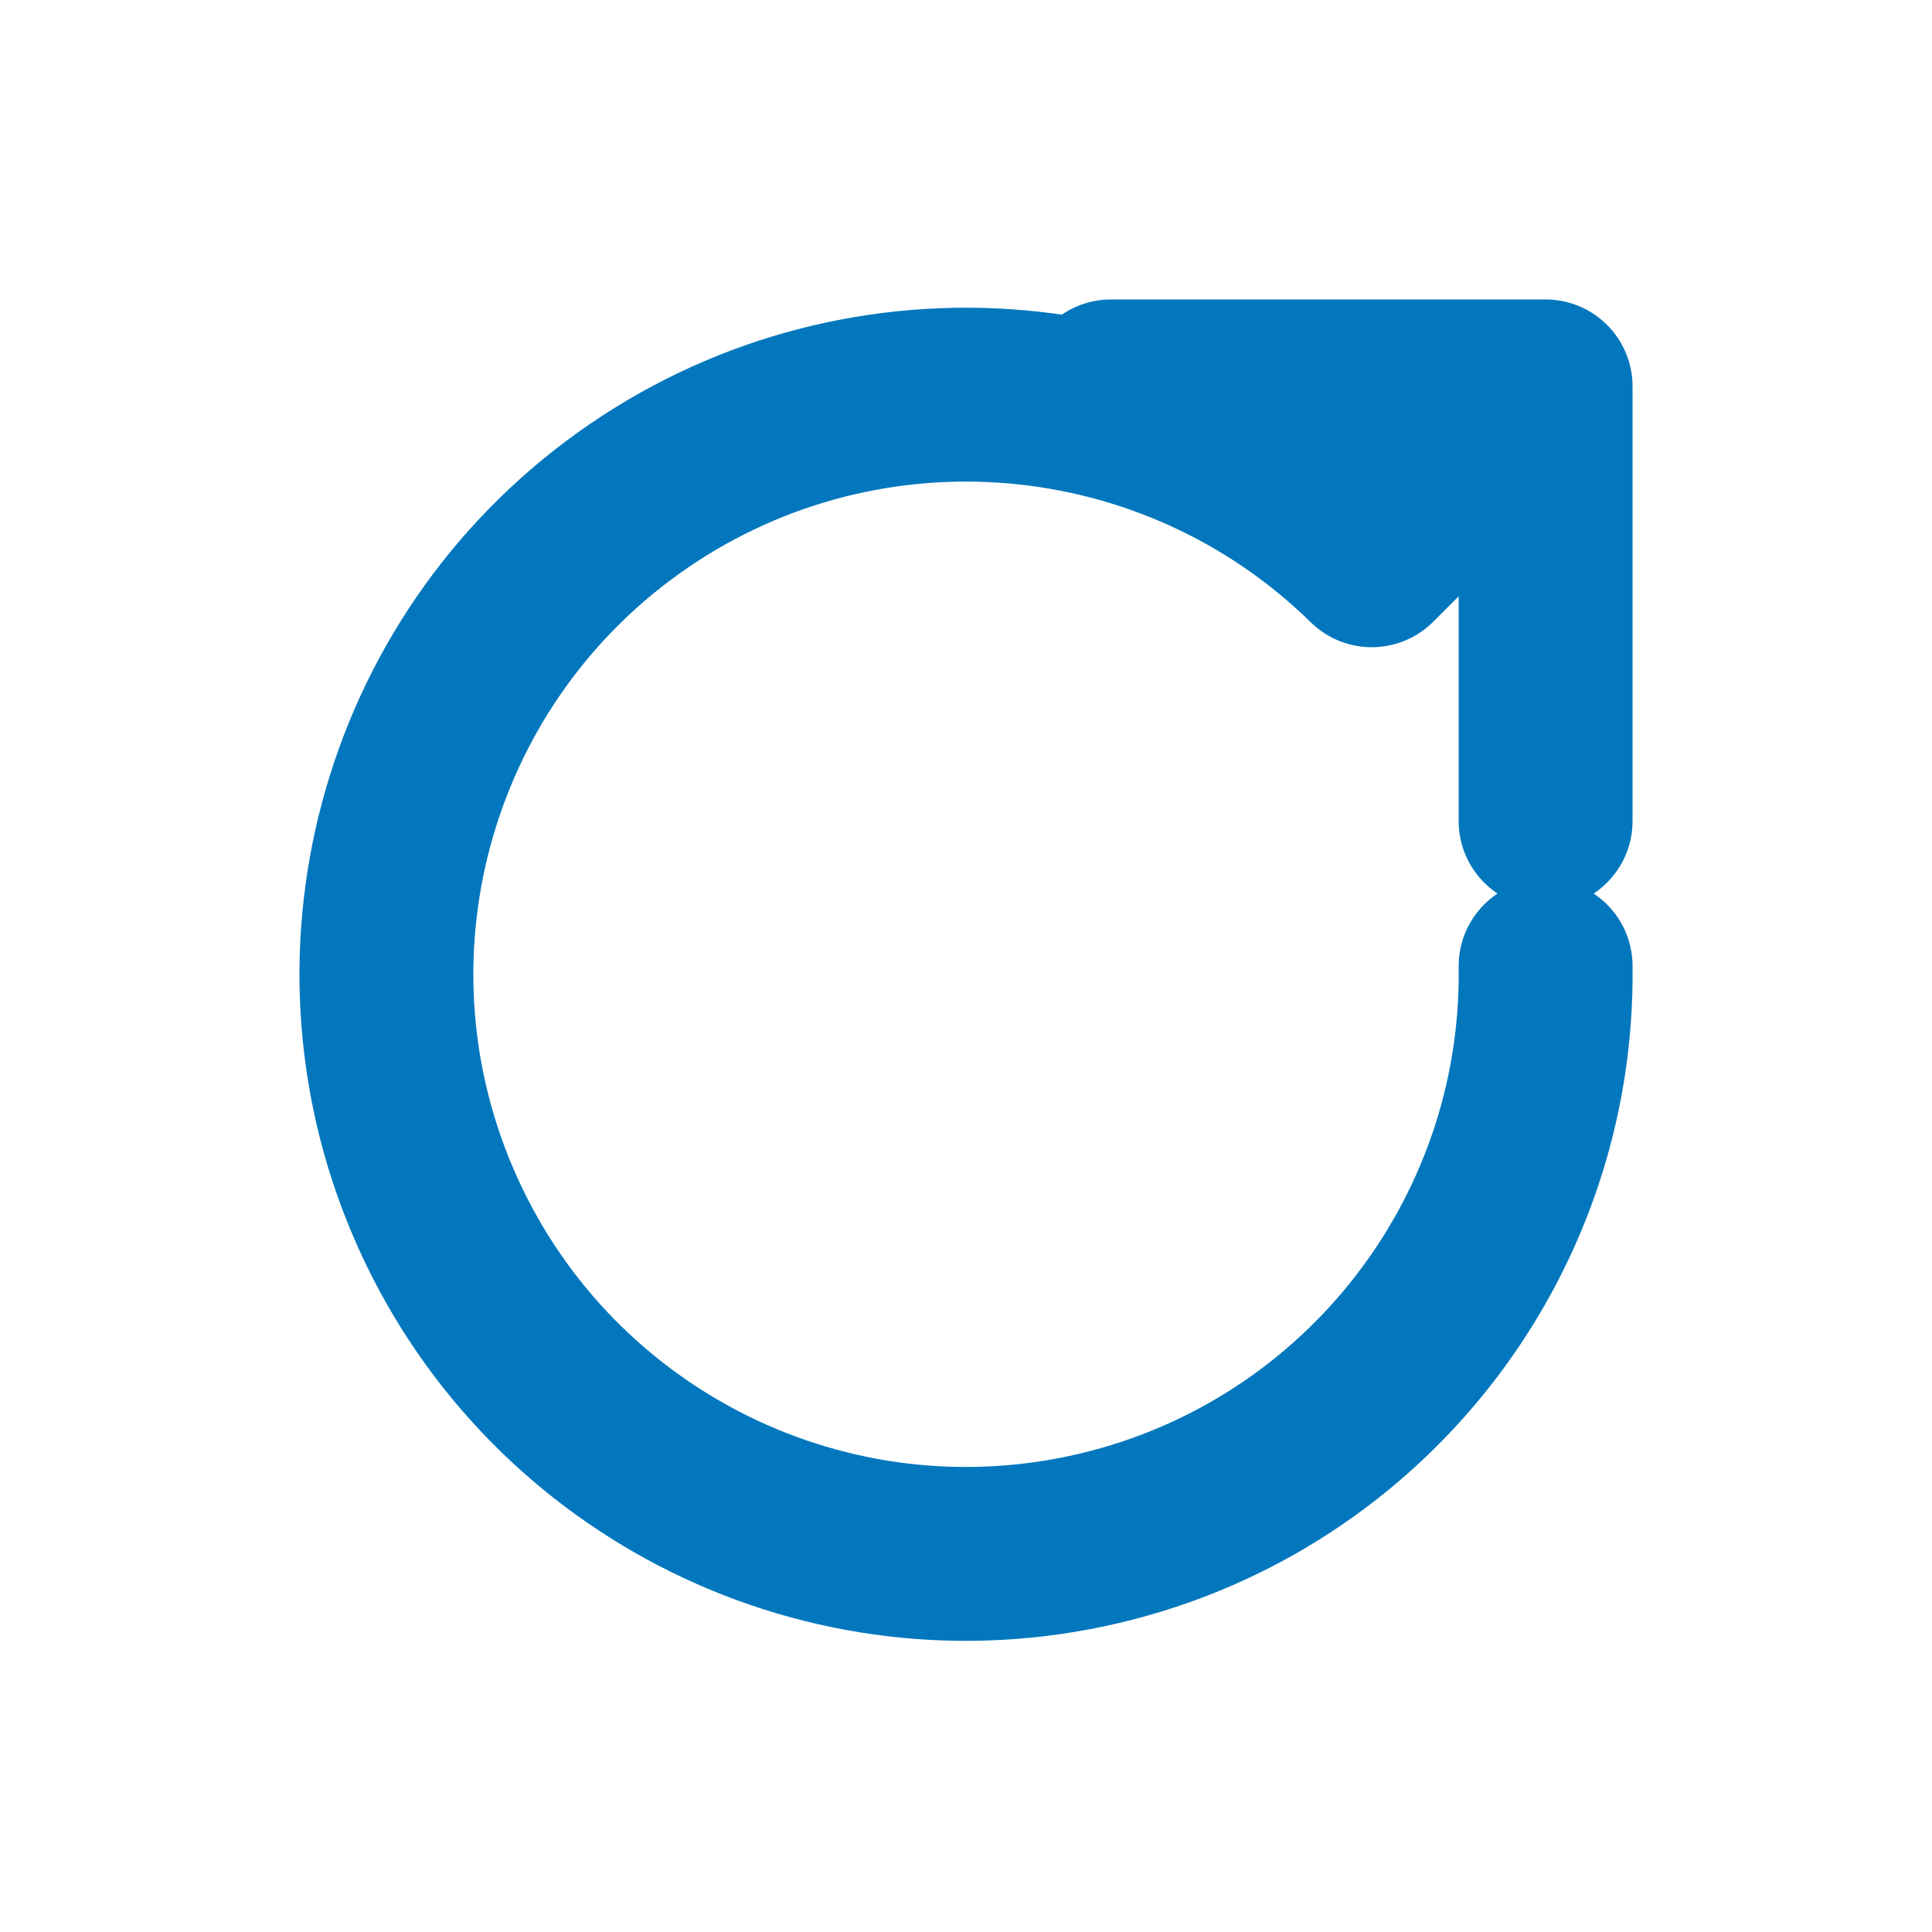
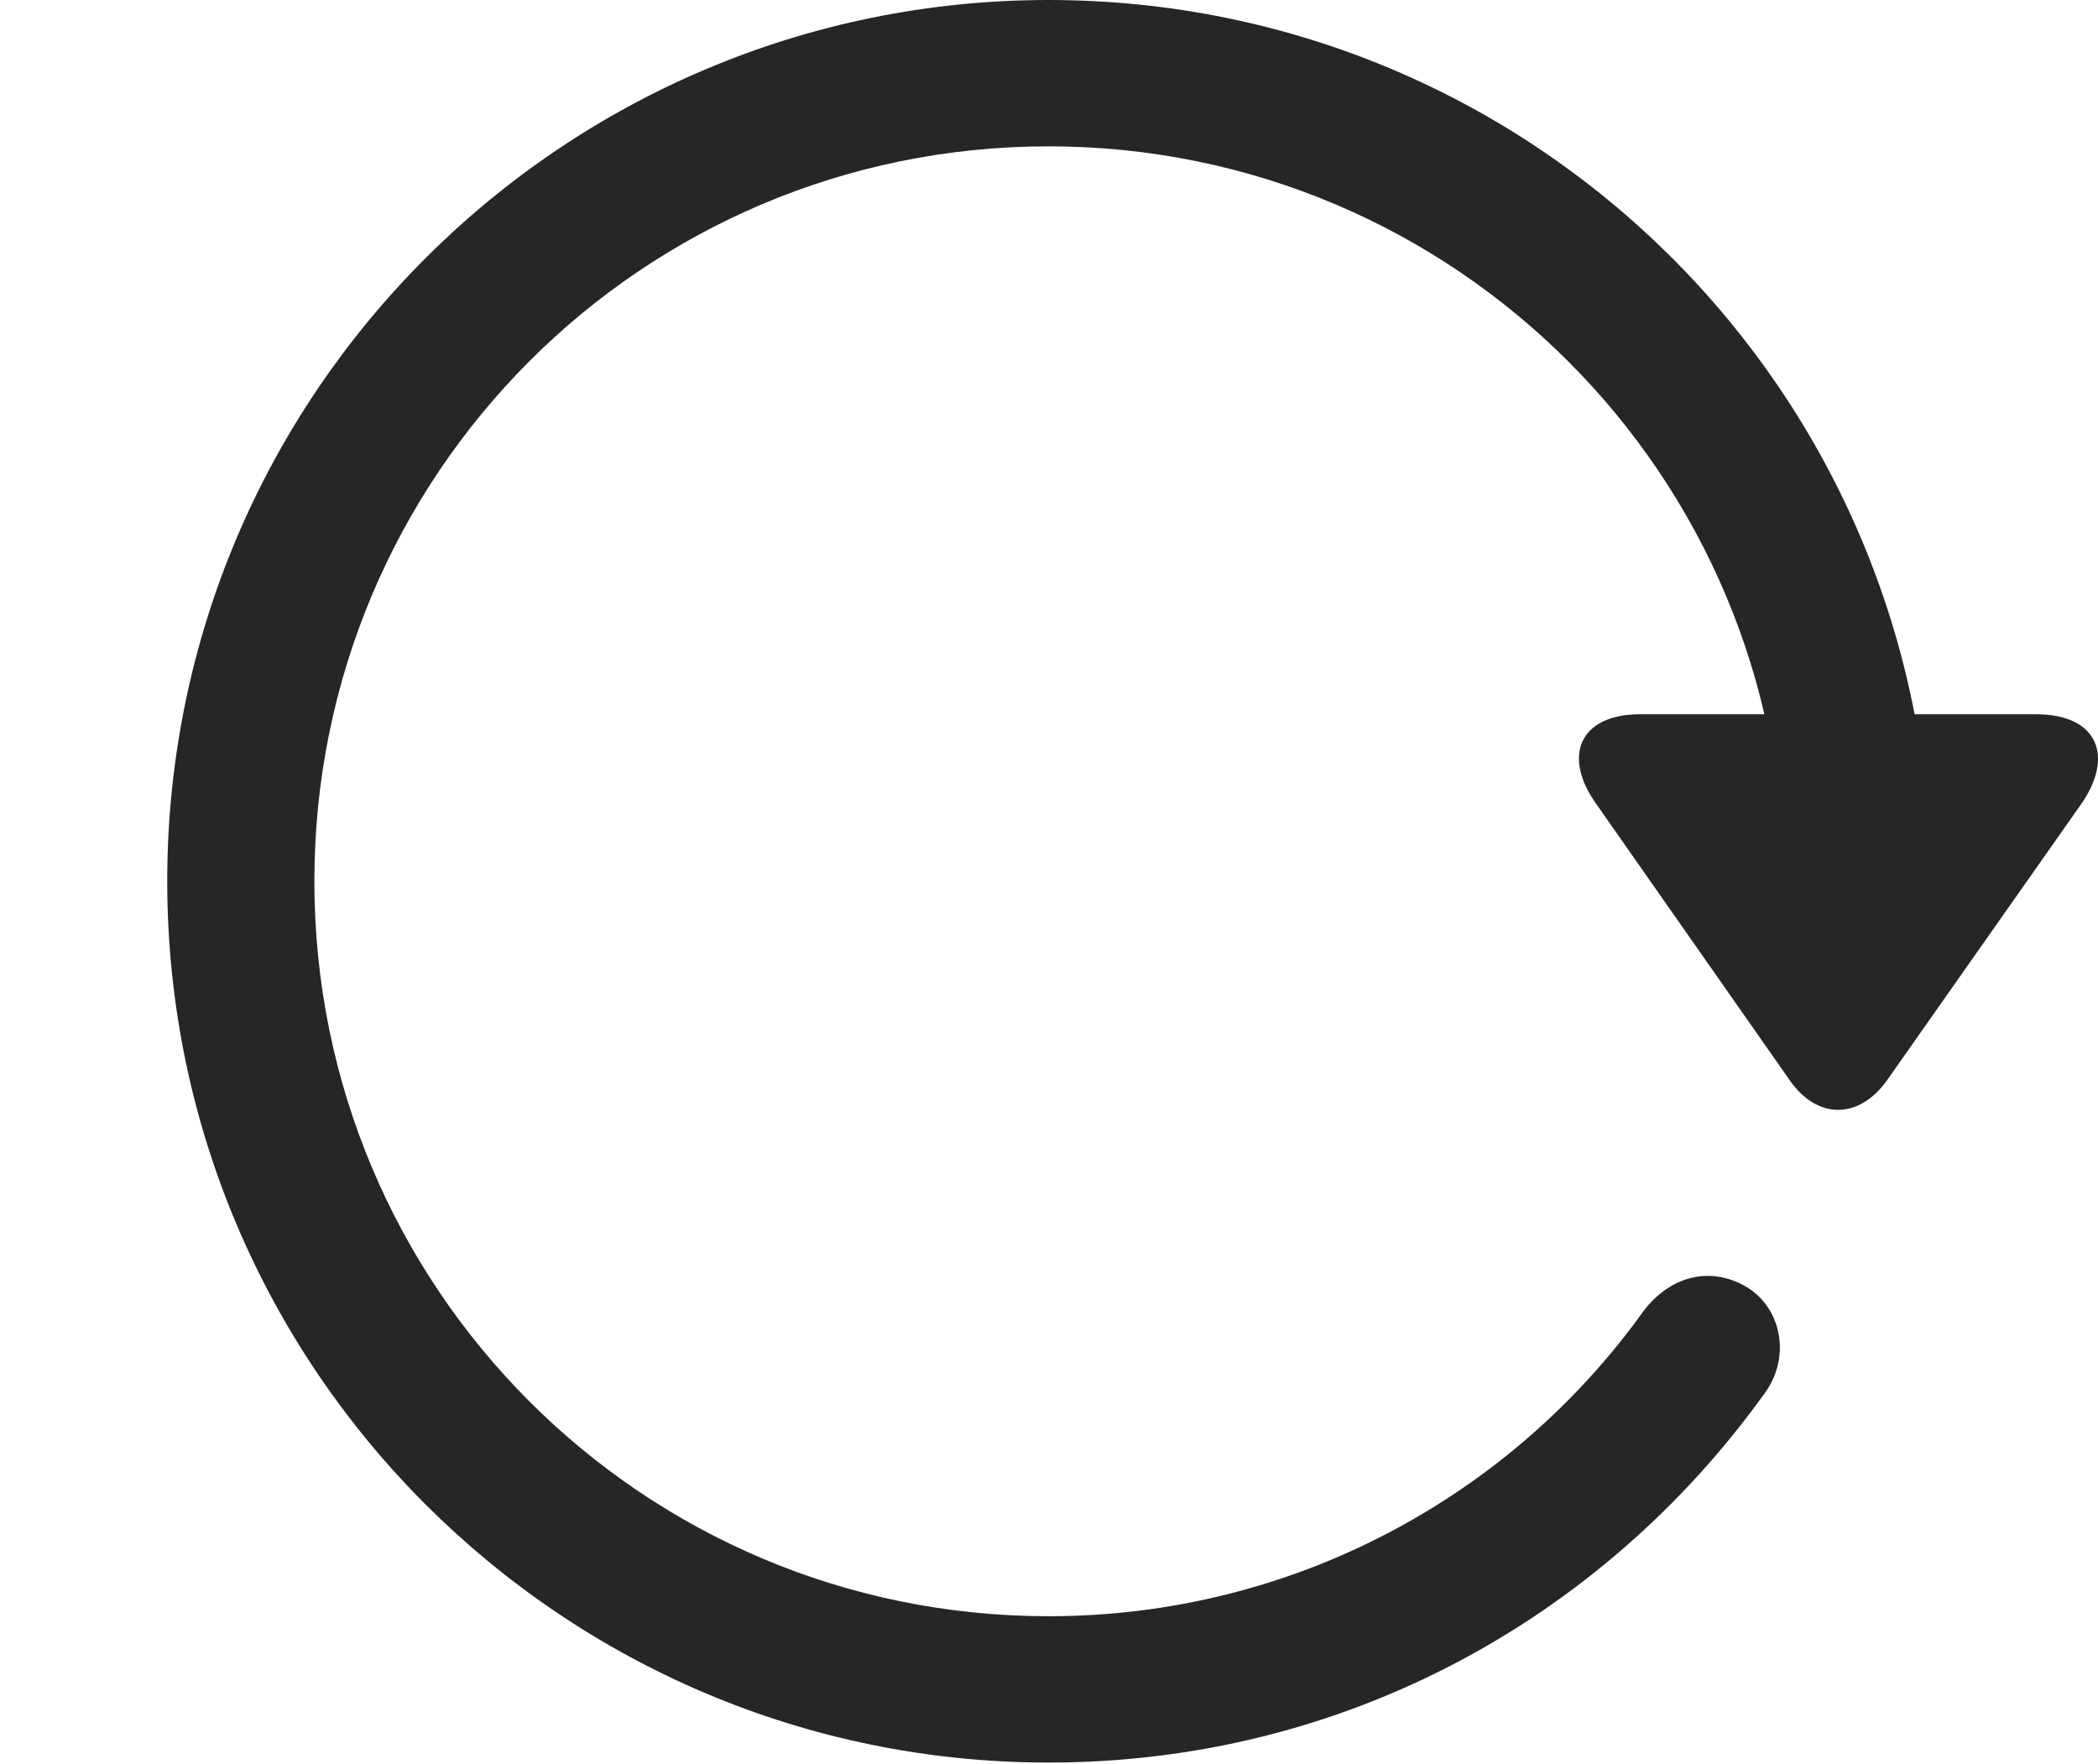
- <svg xmlns="http://www.w3.org/2000/svg" viewBox="0 0 20 20" width="20" height="20">
-   <path d="M16,10 A6,6 0 1,1 14.2,5.8 L16,4 M16,8.5 L16,4 L11.5,4" stroke="#0277BD" stroke-width="1.8" fill="none" stroke-linecap="round" stroke-linejoin="round" />
+ <svg xmlns="http://www.w3.org/2000/svg" version="1.1" viewBox="0 0 23.698 19.922">
+   <g>
+     <rect height="19.922" opacity="0" width="23.698" x="0" y="0" />
+     <path d="M22.998 8.068L18.526 8.068C17.833 8.068 17.646 8.549 18.034 9.086L20.216 12.202C20.525 12.648 20.998 12.648 21.315 12.202L23.5 9.094C23.887 8.549 23.701 8.068 22.998 8.068ZM1.889 9.955C1.889 15.455 6.354 19.909 11.844 19.909C15.19 19.909 18.094 18.28 19.911 15.768C20.244 15.341 20.124 14.778 19.733 14.54C19.32 14.293 18.862 14.413 18.56 14.815C17.077 16.884 14.625 18.256 11.844 18.256C7.255 18.256 3.551 14.544 3.551 9.955C3.551 5.366 7.255 1.653 11.844 1.653C16.433 1.653 20.145 5.366 20.145 9.957C20.145 10.406 20.529 10.784 20.982 10.784C21.426 10.784 21.799 10.417 21.809 9.967C21.799 4.444 17.345 0 11.844 0C6.354 0 1.889 4.454 1.889 9.955Z" fill="black" fill-opacity="0.85" />
+   </g>
</svg>
